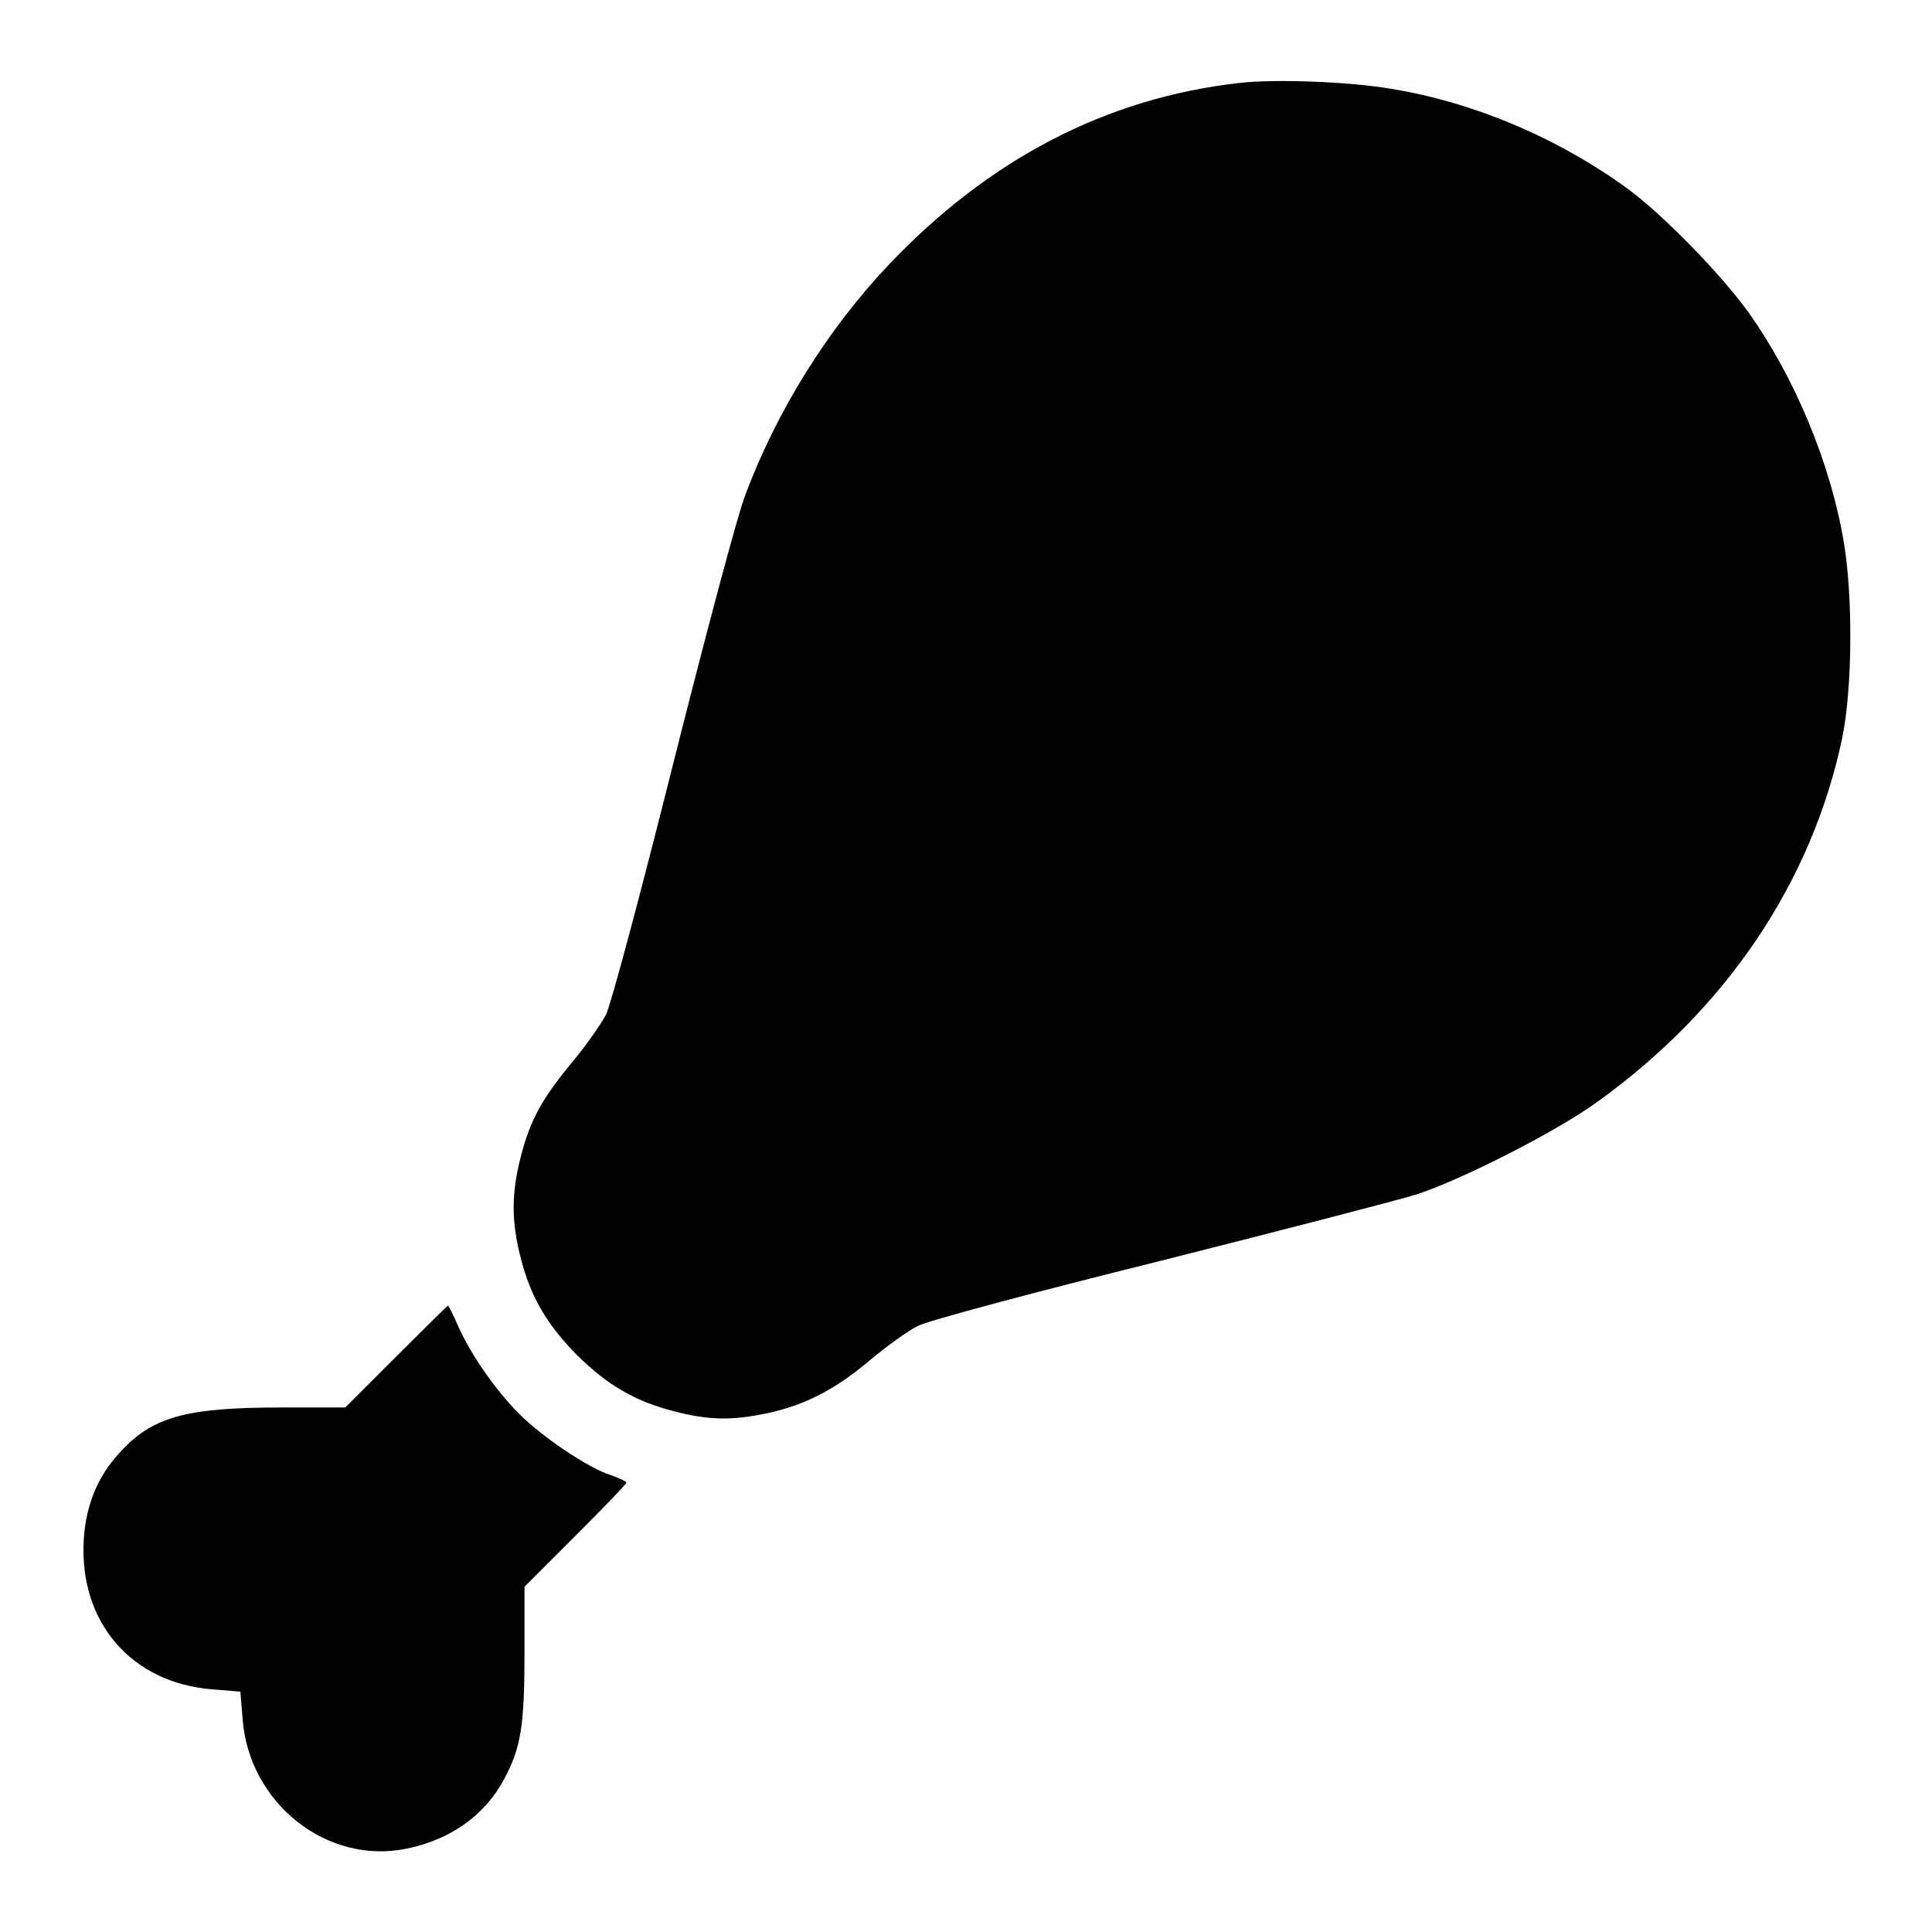
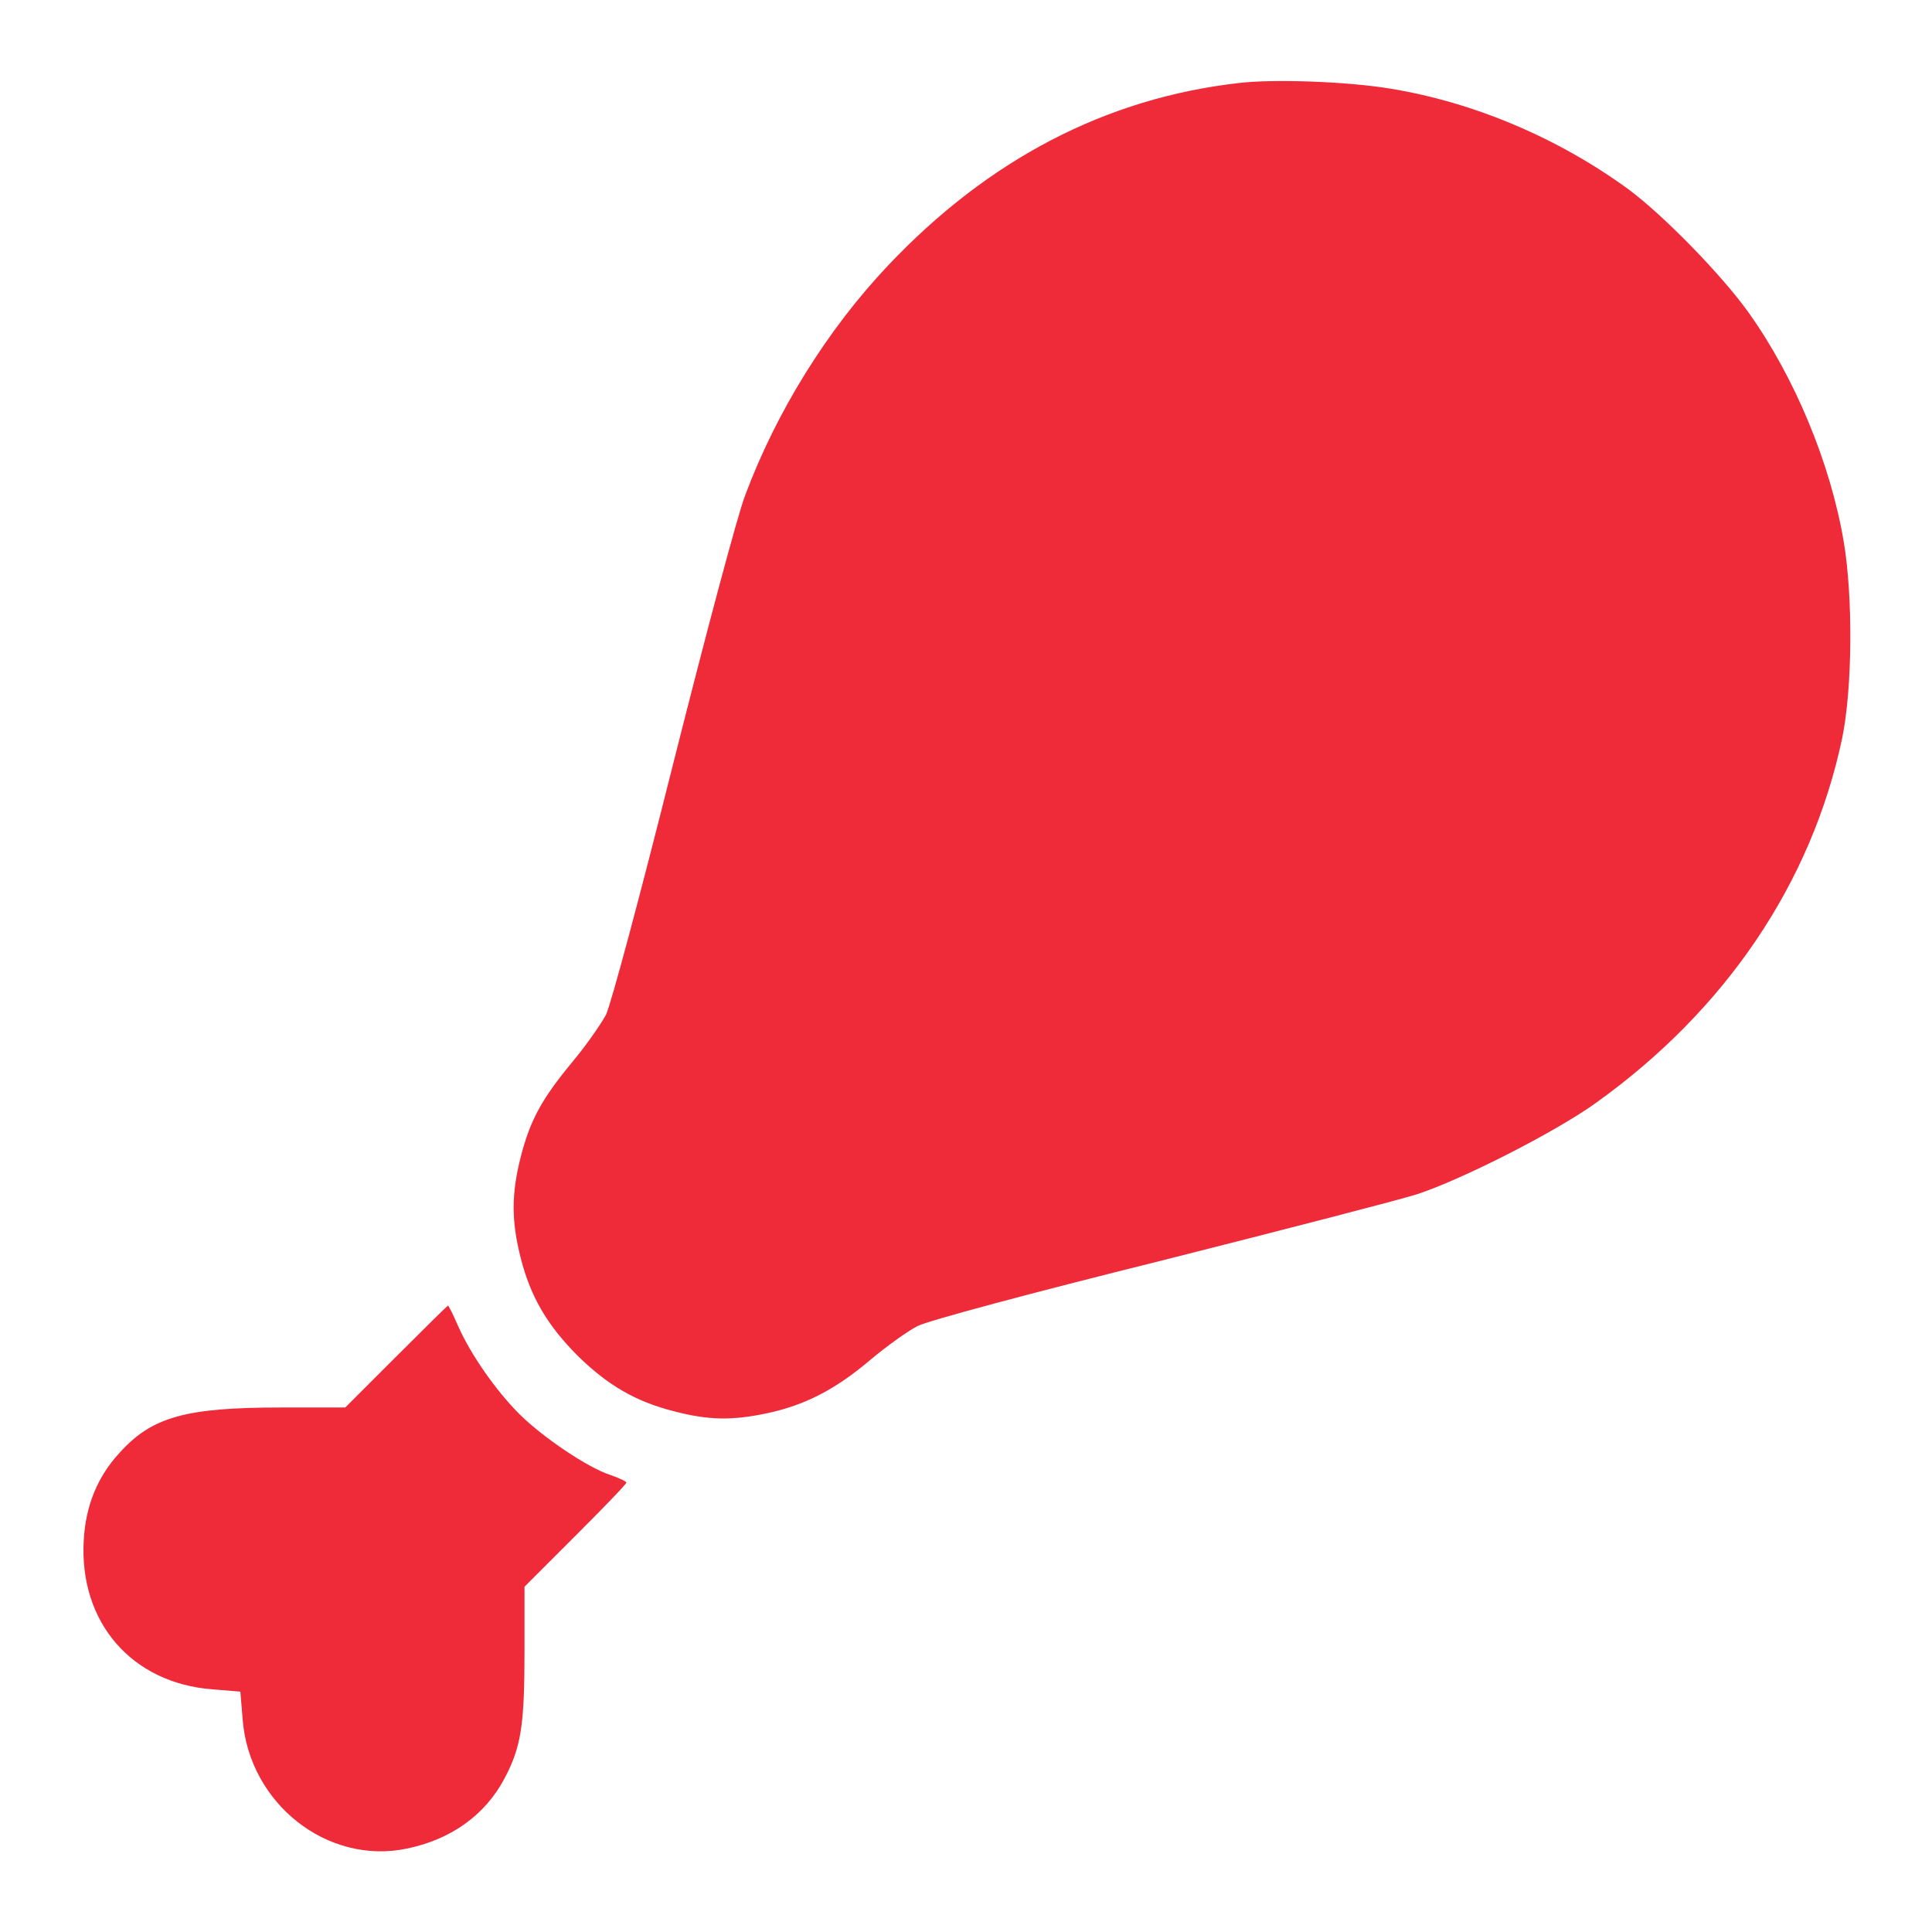
<svg xmlns="http://www.w3.org/2000/svg" version="1.0" width="512pt" height="512pt" viewBox="0 0 512 512" preserveAspectRatio="xMidYMid meet">
-   <g transform="translate(0,512) scale(0.1,-0.1)" fill="#000000" stroke="none">
+   <g transform="translate(0,512) scale(0.1,-0.1)" fill="#EF2A39" stroke="none">
    <path d="M3283 4900 c-352 -40 -663 -202 -929 -483 -161 -170 -296 -387 -379 -609 -20 -51 -105 -371 -191 -712 -89 -355 -165 -638 -178 -665 -14 -26 -53 -82 -89 -125 -81 -98 -112 -154 -137 -252 -25 -98 -25 -170 0 -268 26 -102 69 -176 149 -257 81 -80 155 -123 257 -149 92 -24 154 -25 248 -5 98 21 179 62 271 140 44 37 101 78 127 91 27 14 299 87 645 173 329 83 634 162 678 176 119 39 367 165 474 242 344 246 572 583 653 967 27 131 29 373 4 521 -35 207 -130 436 -253 608 -71 99 -224 256 -317 325 -186 136 -410 231 -631 267 -114 19 -309 26 -402 15z" />
    <path d="M1050 1525 l-135 -135 -170 0 c-254 0 -343 -25 -429 -121 -58 -63 -89 -140 -94 -230 -13 -218 127 -380 342 -396 l73 -6 6 -73 c17 -223 224 -387 435 -343 117 24 208 89 259 186 44 83 53 141 53 336 l0 172 135 135 c74 74 135 137 135 141 0 3 -19 12 -42 20 -60 19 -181 101 -242 162 -62 62 -129 158 -162 233 -13 30 -25 54 -27 54 -1 0 -63 -61 -137 -135z" />
  </g>
</svg>
